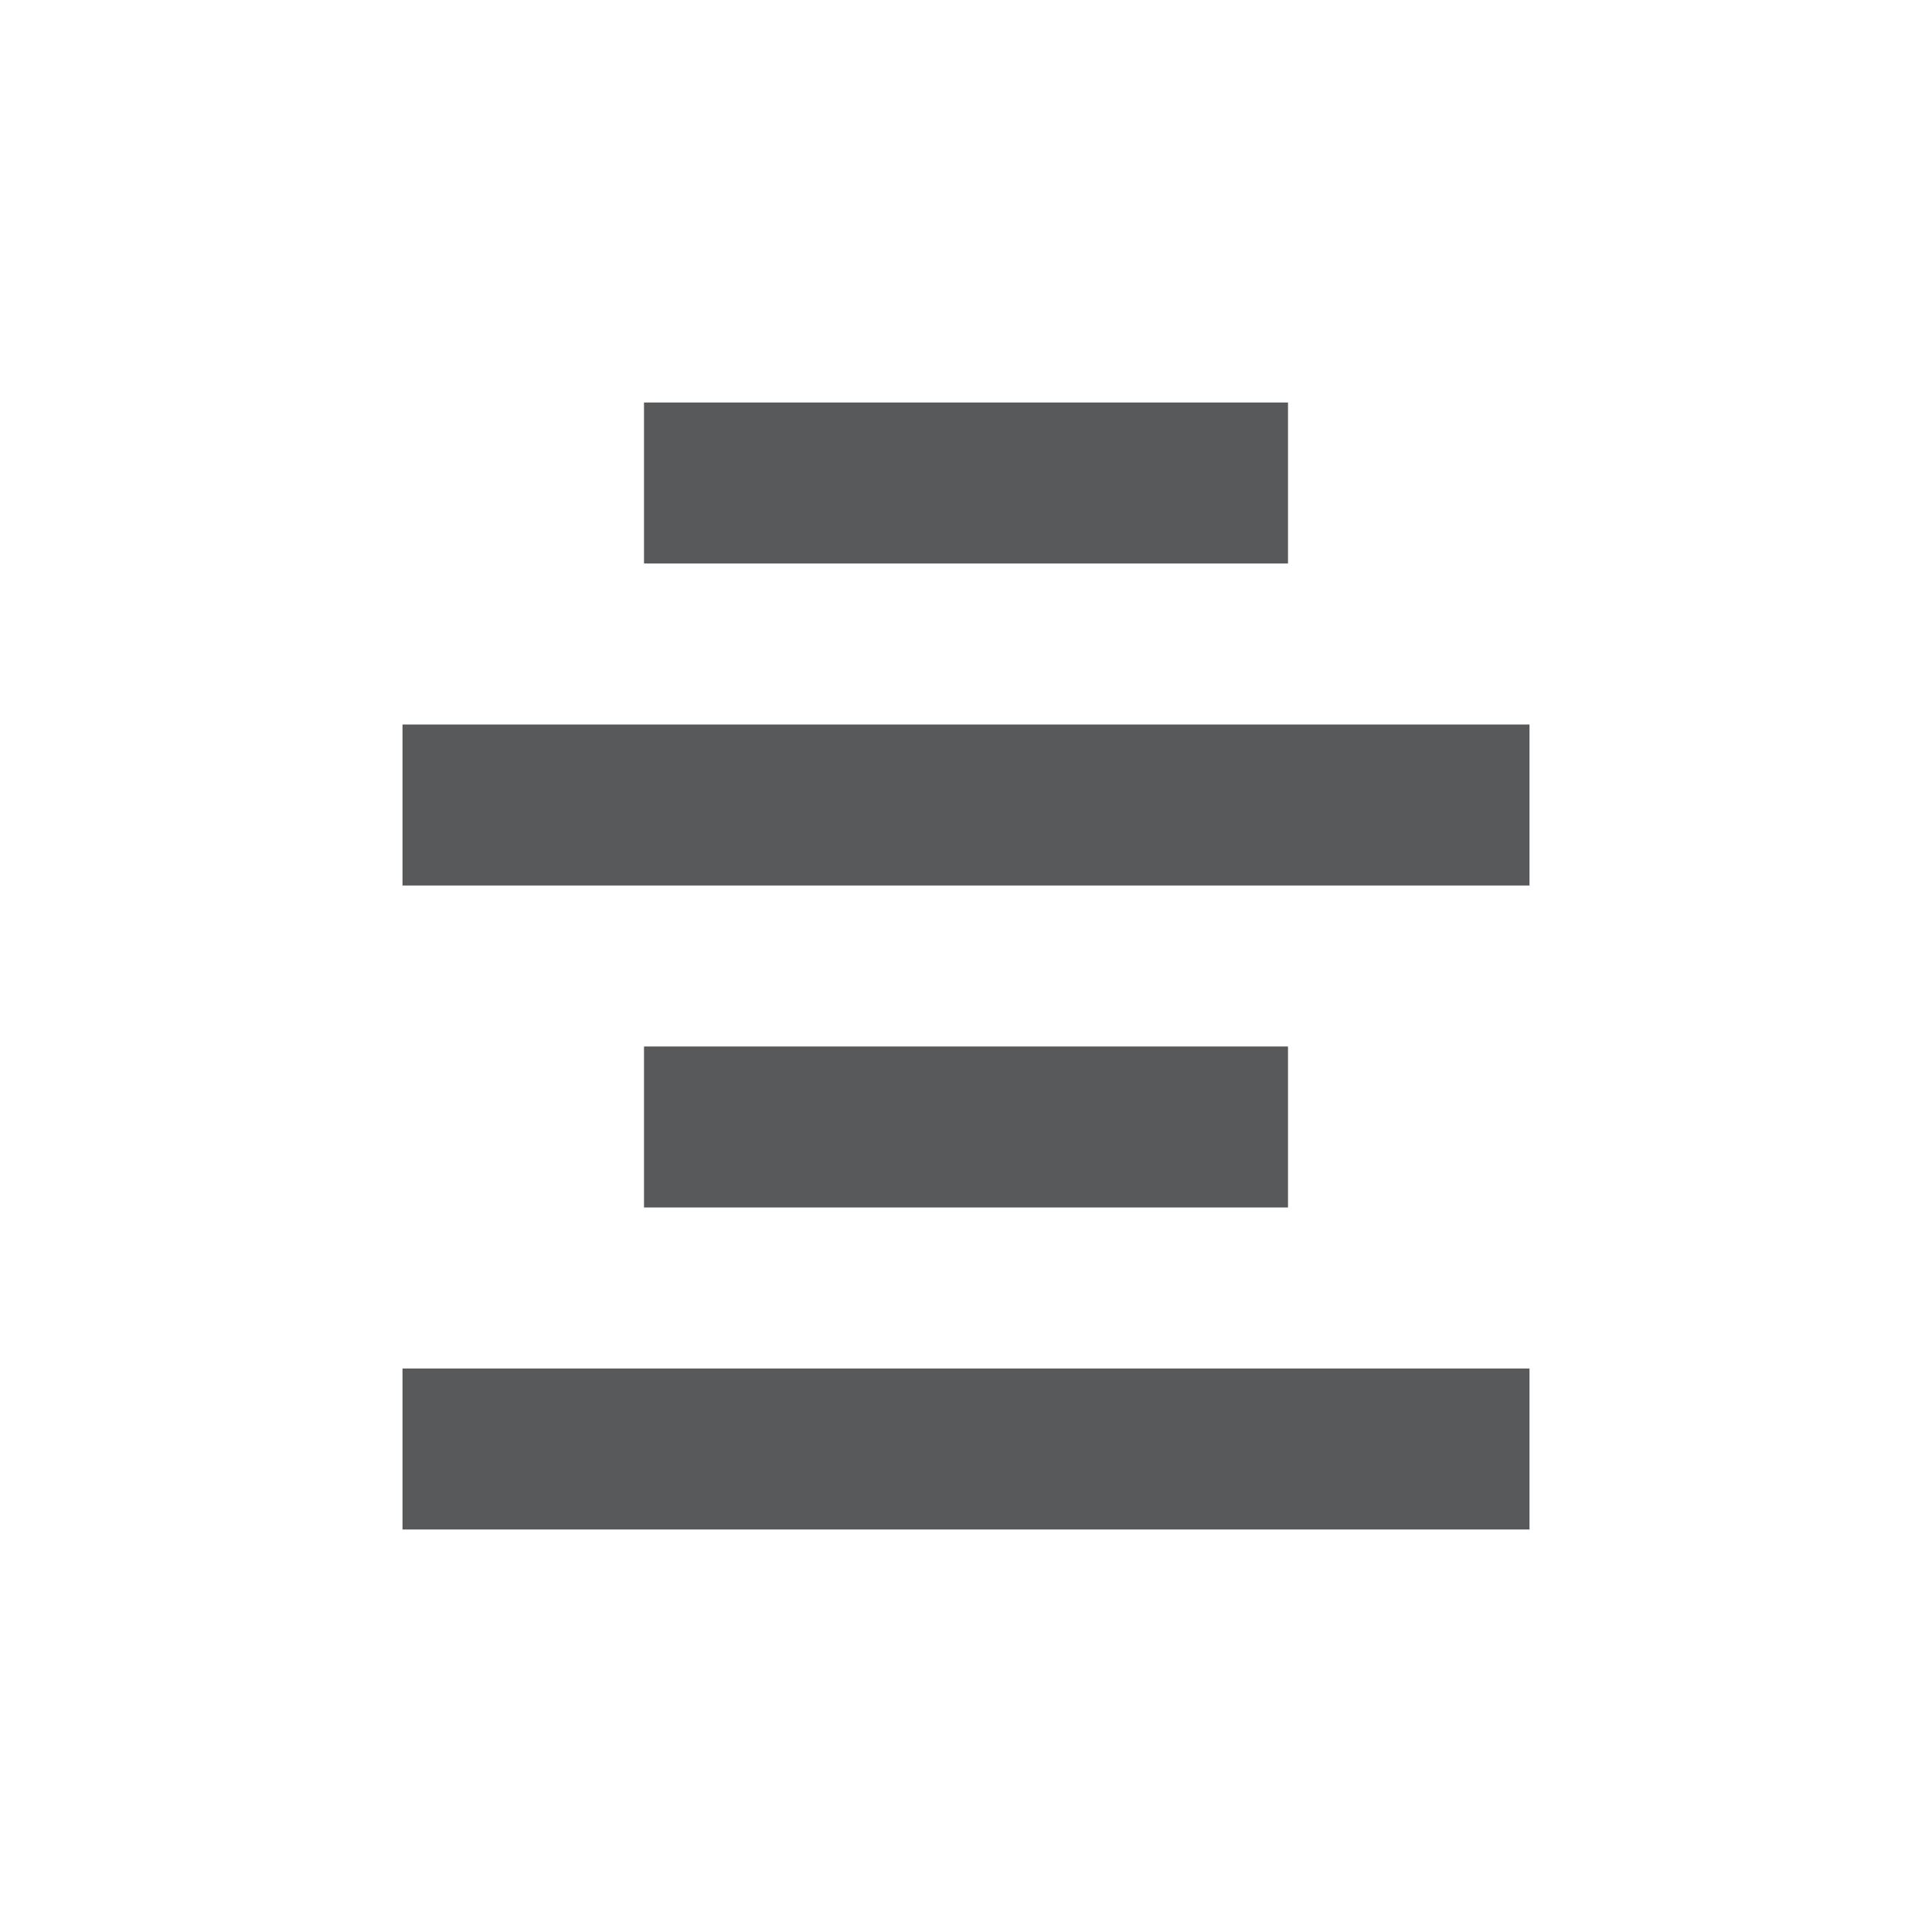
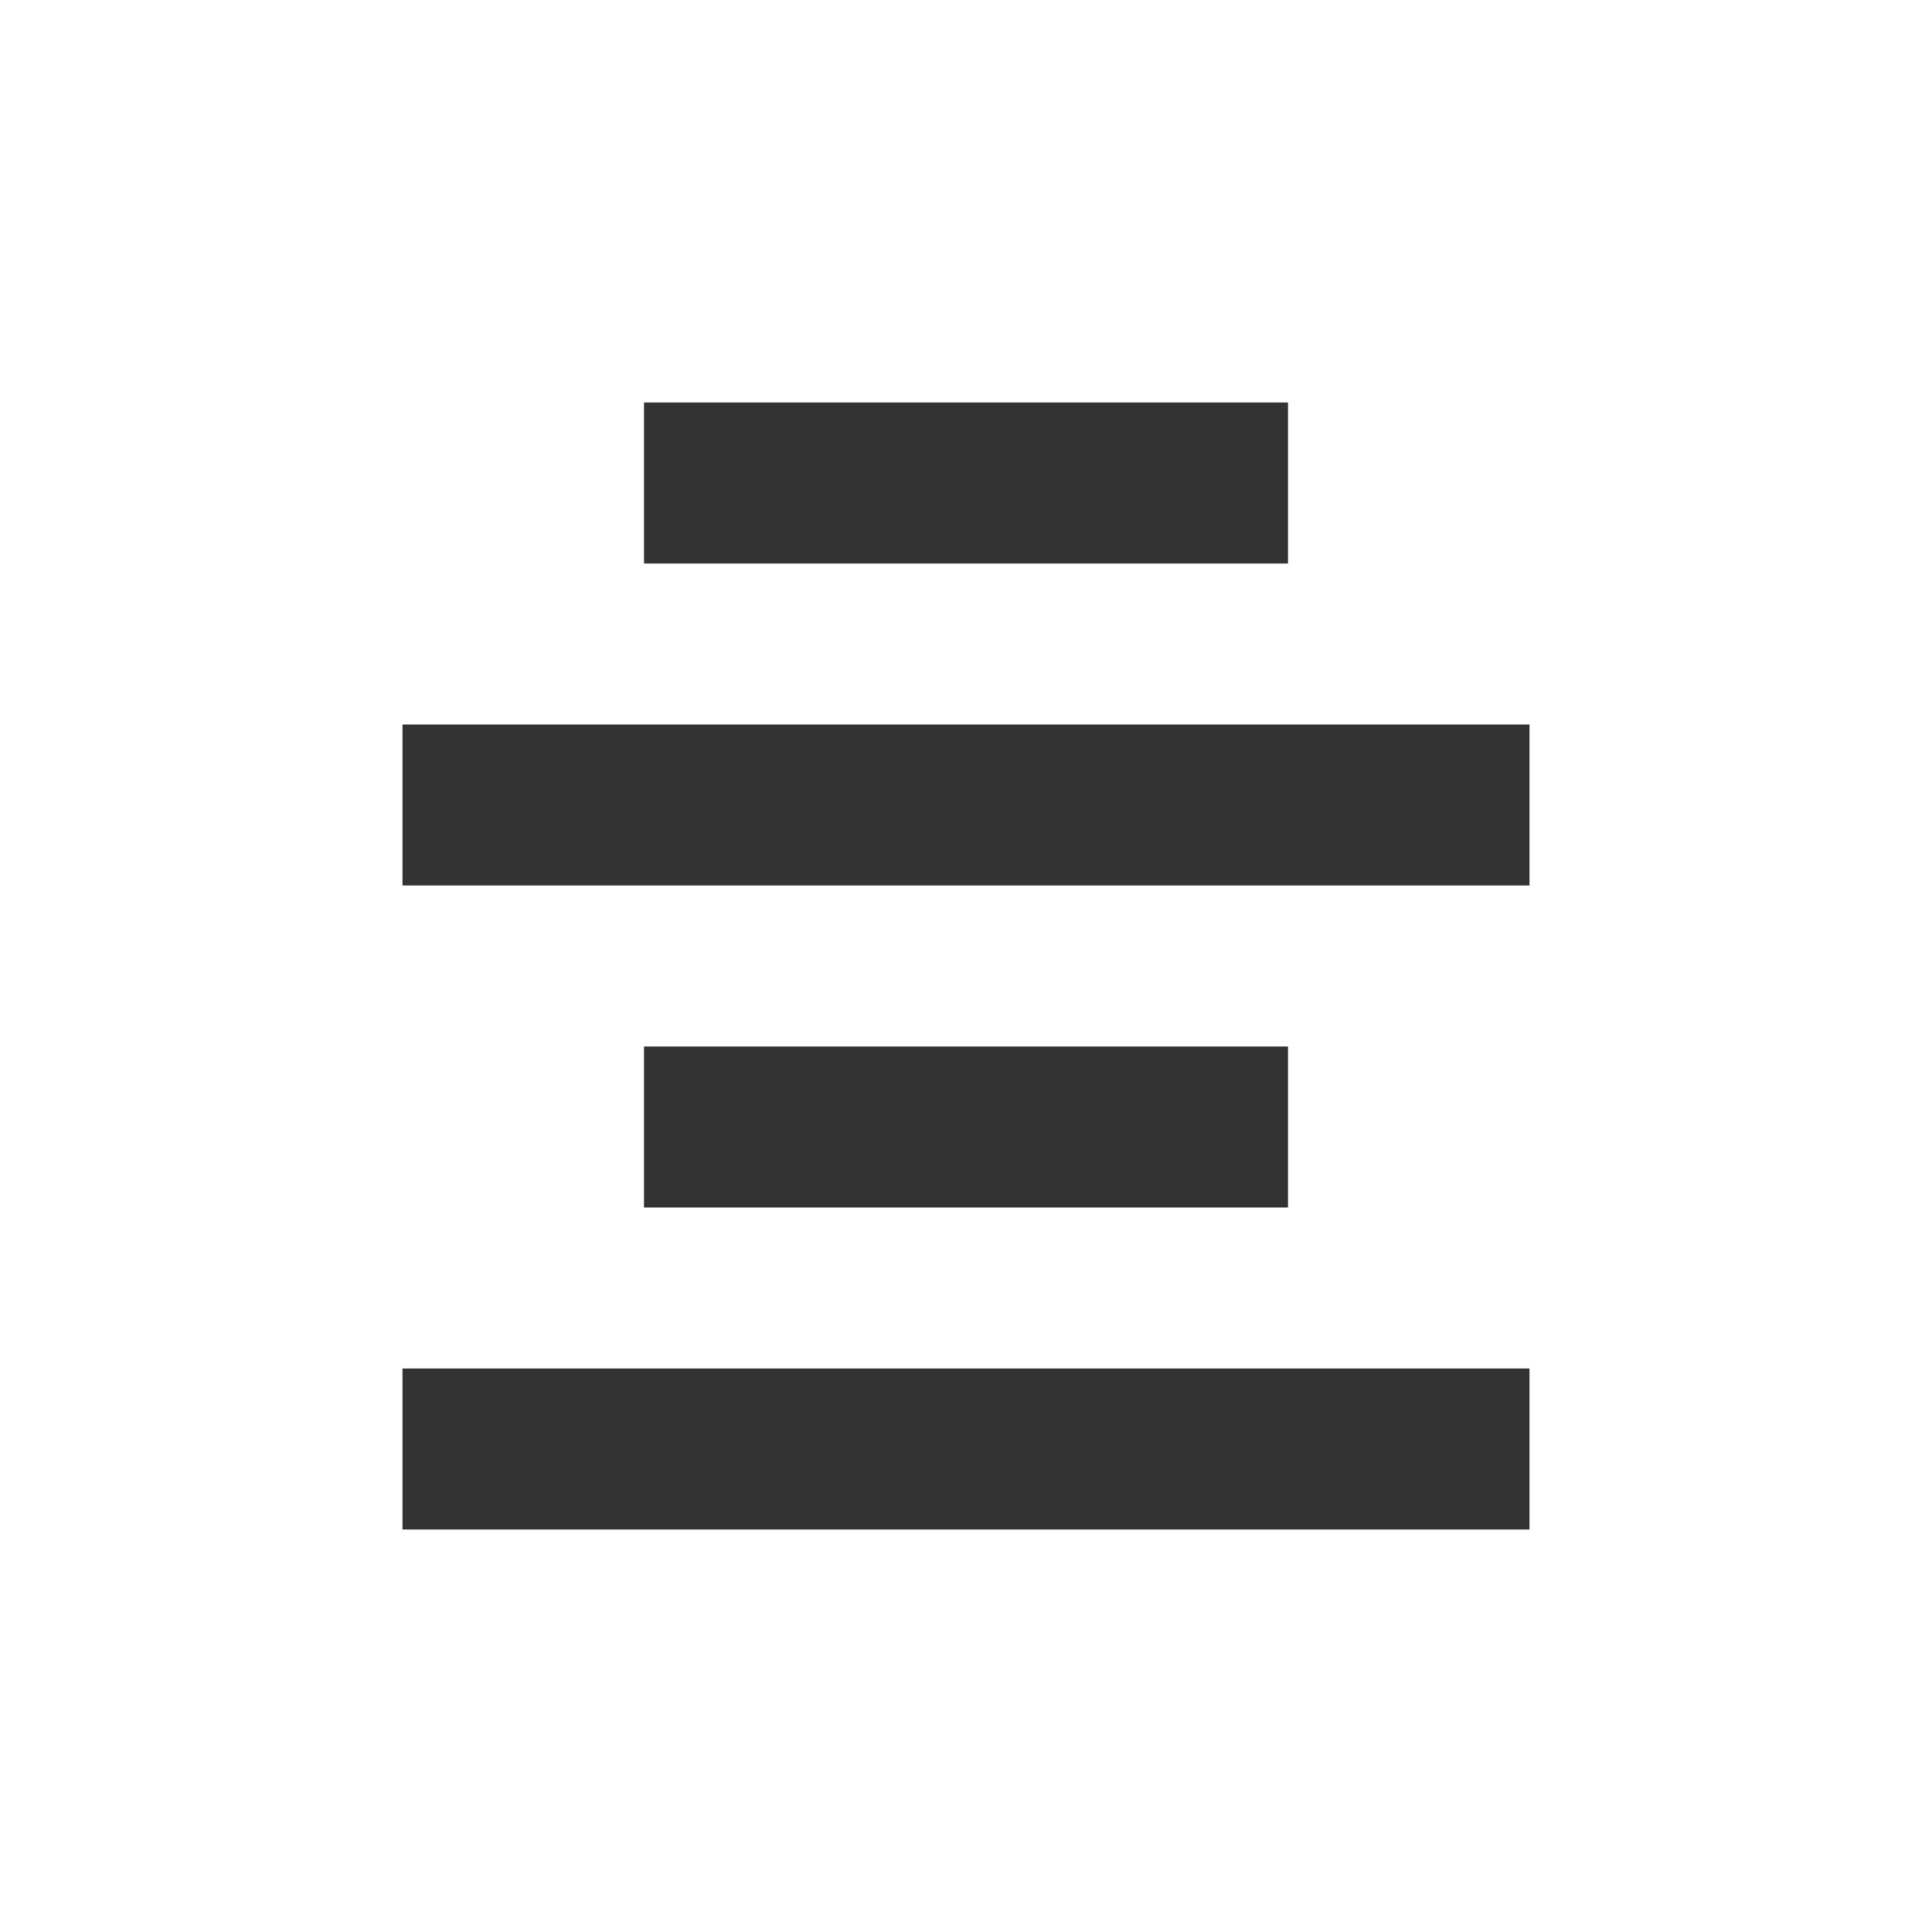
<svg xmlns="http://www.w3.org/2000/svg" viewBox="0 0 24 24" enable-background="new 0 0 24 24">
  <g>
-     <g fill="#58595B">
+     <g fill="#333">
      <path d="M5 17h14v2H5zM8 13h8v2H8zM5 9h14v2H5zM8 5h8v2H8z" />
    </g>
  </g>
</svg>
